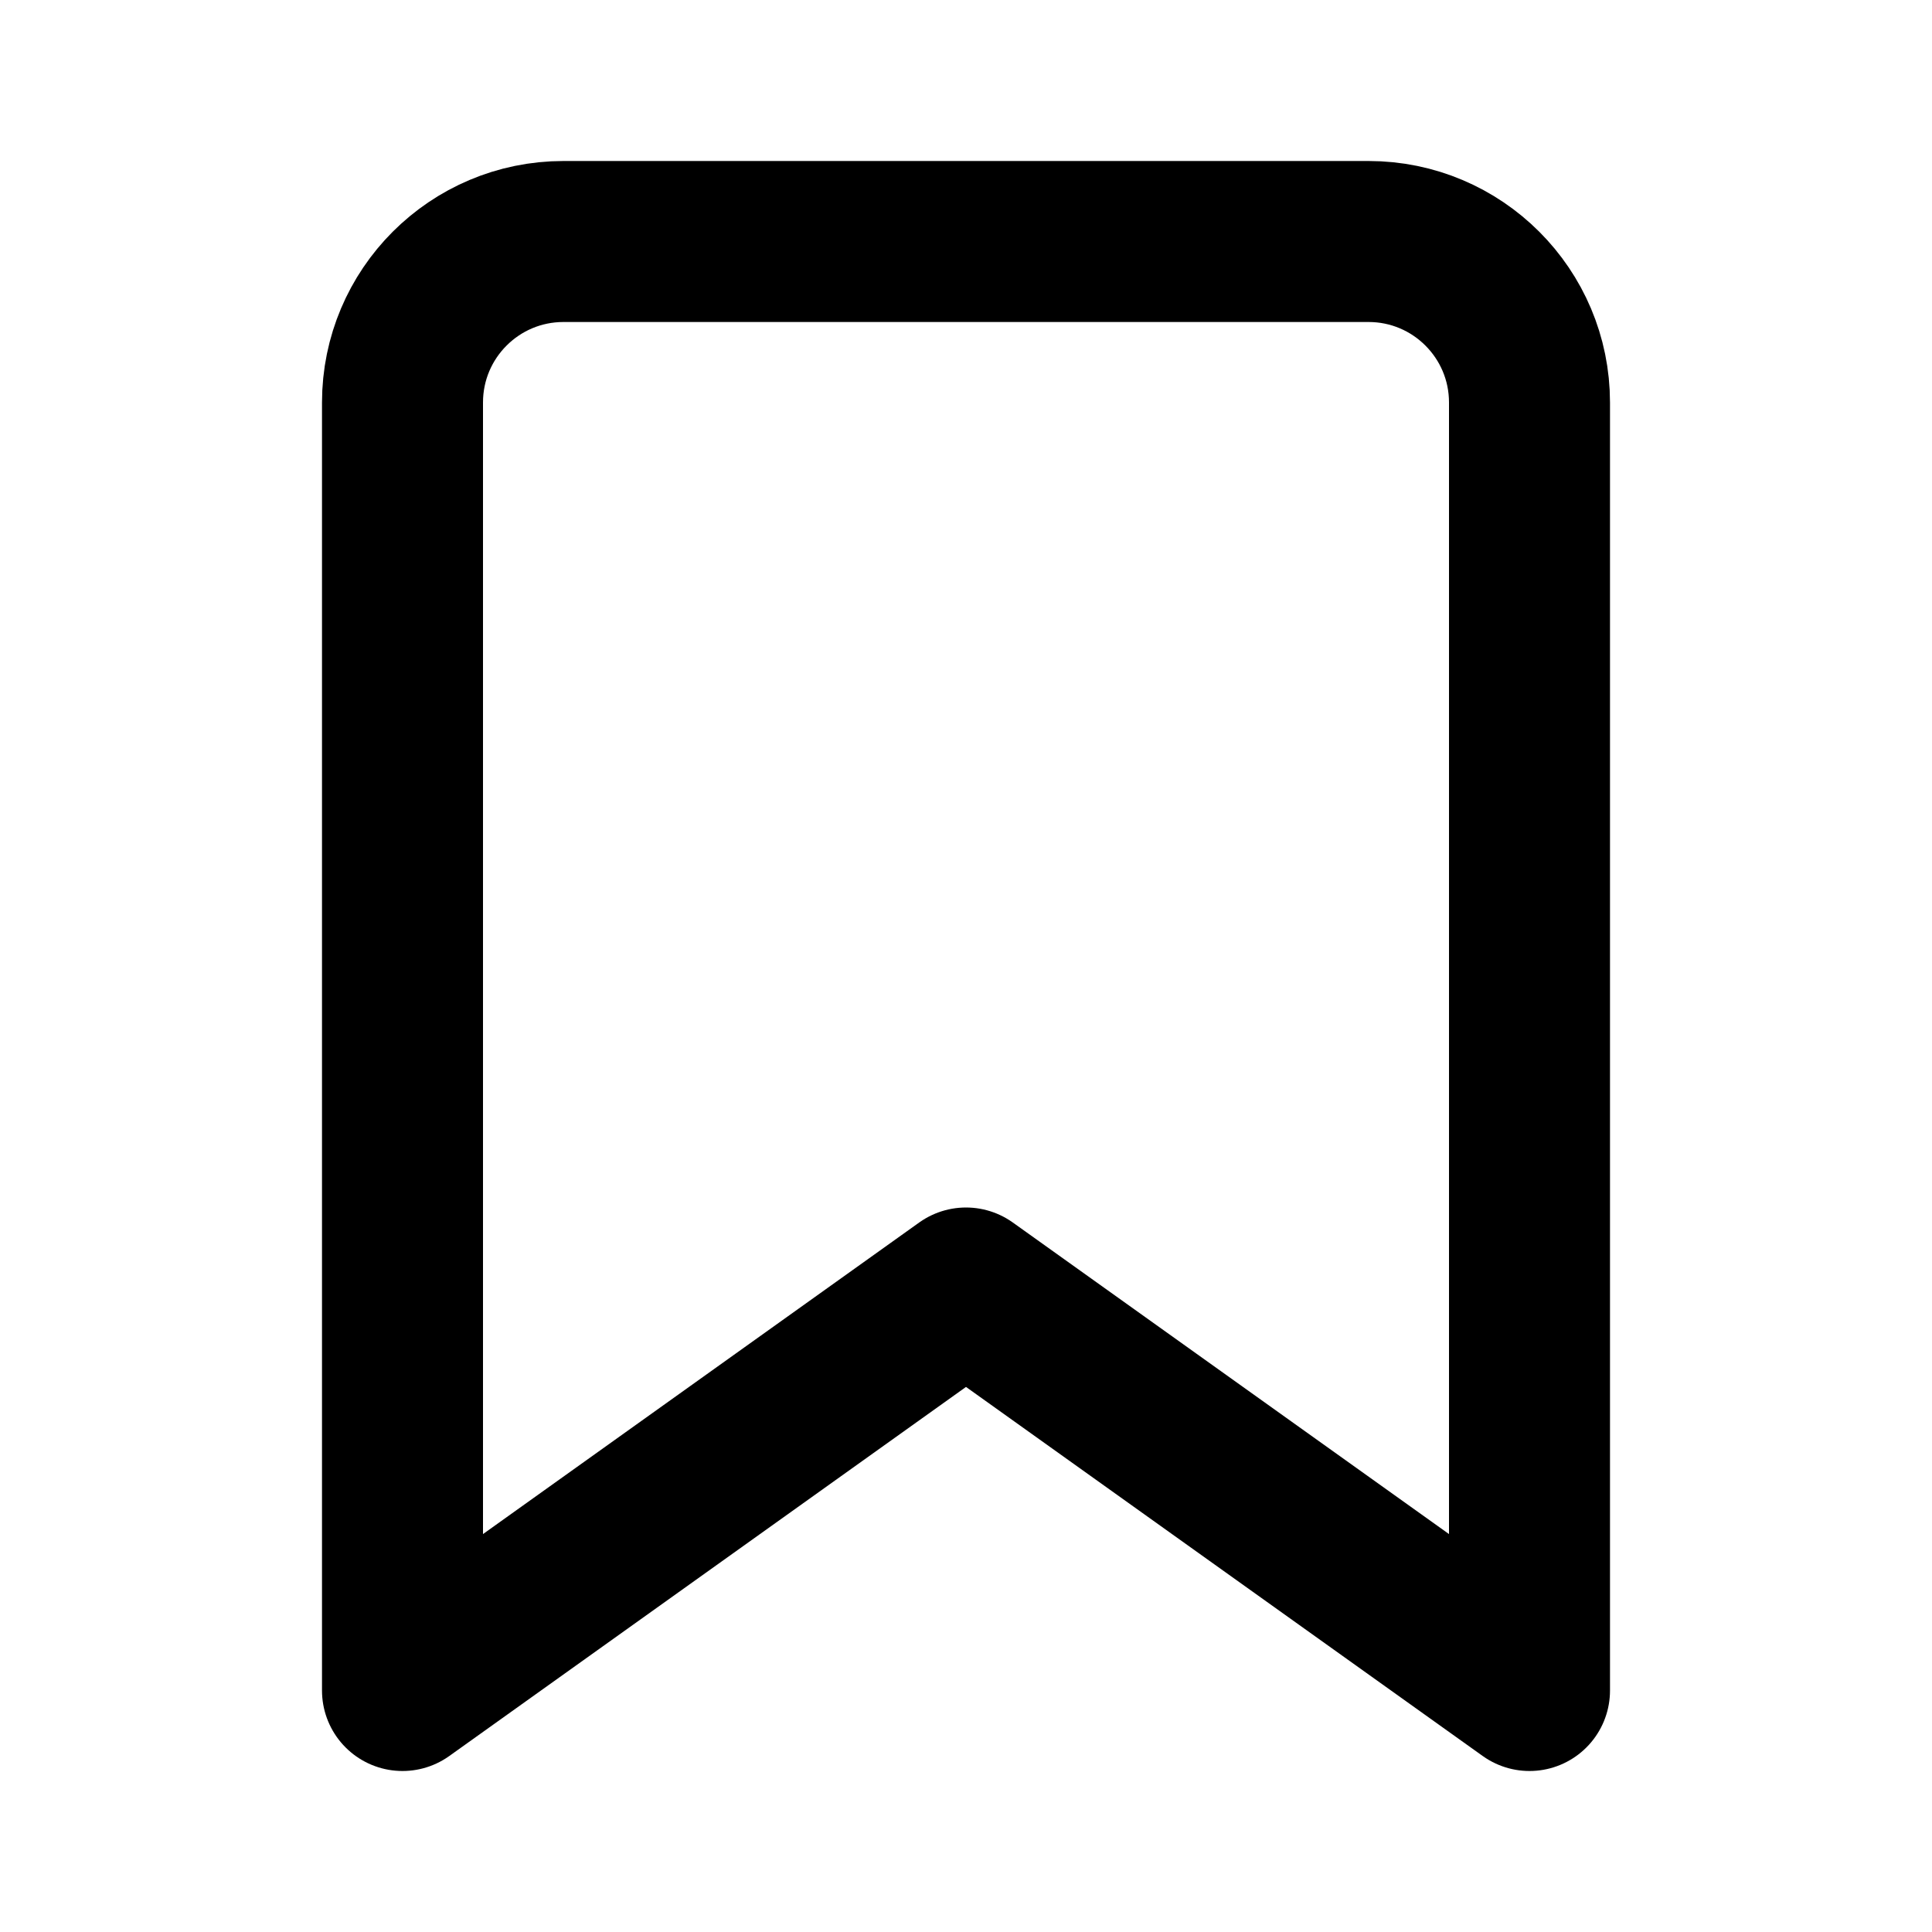
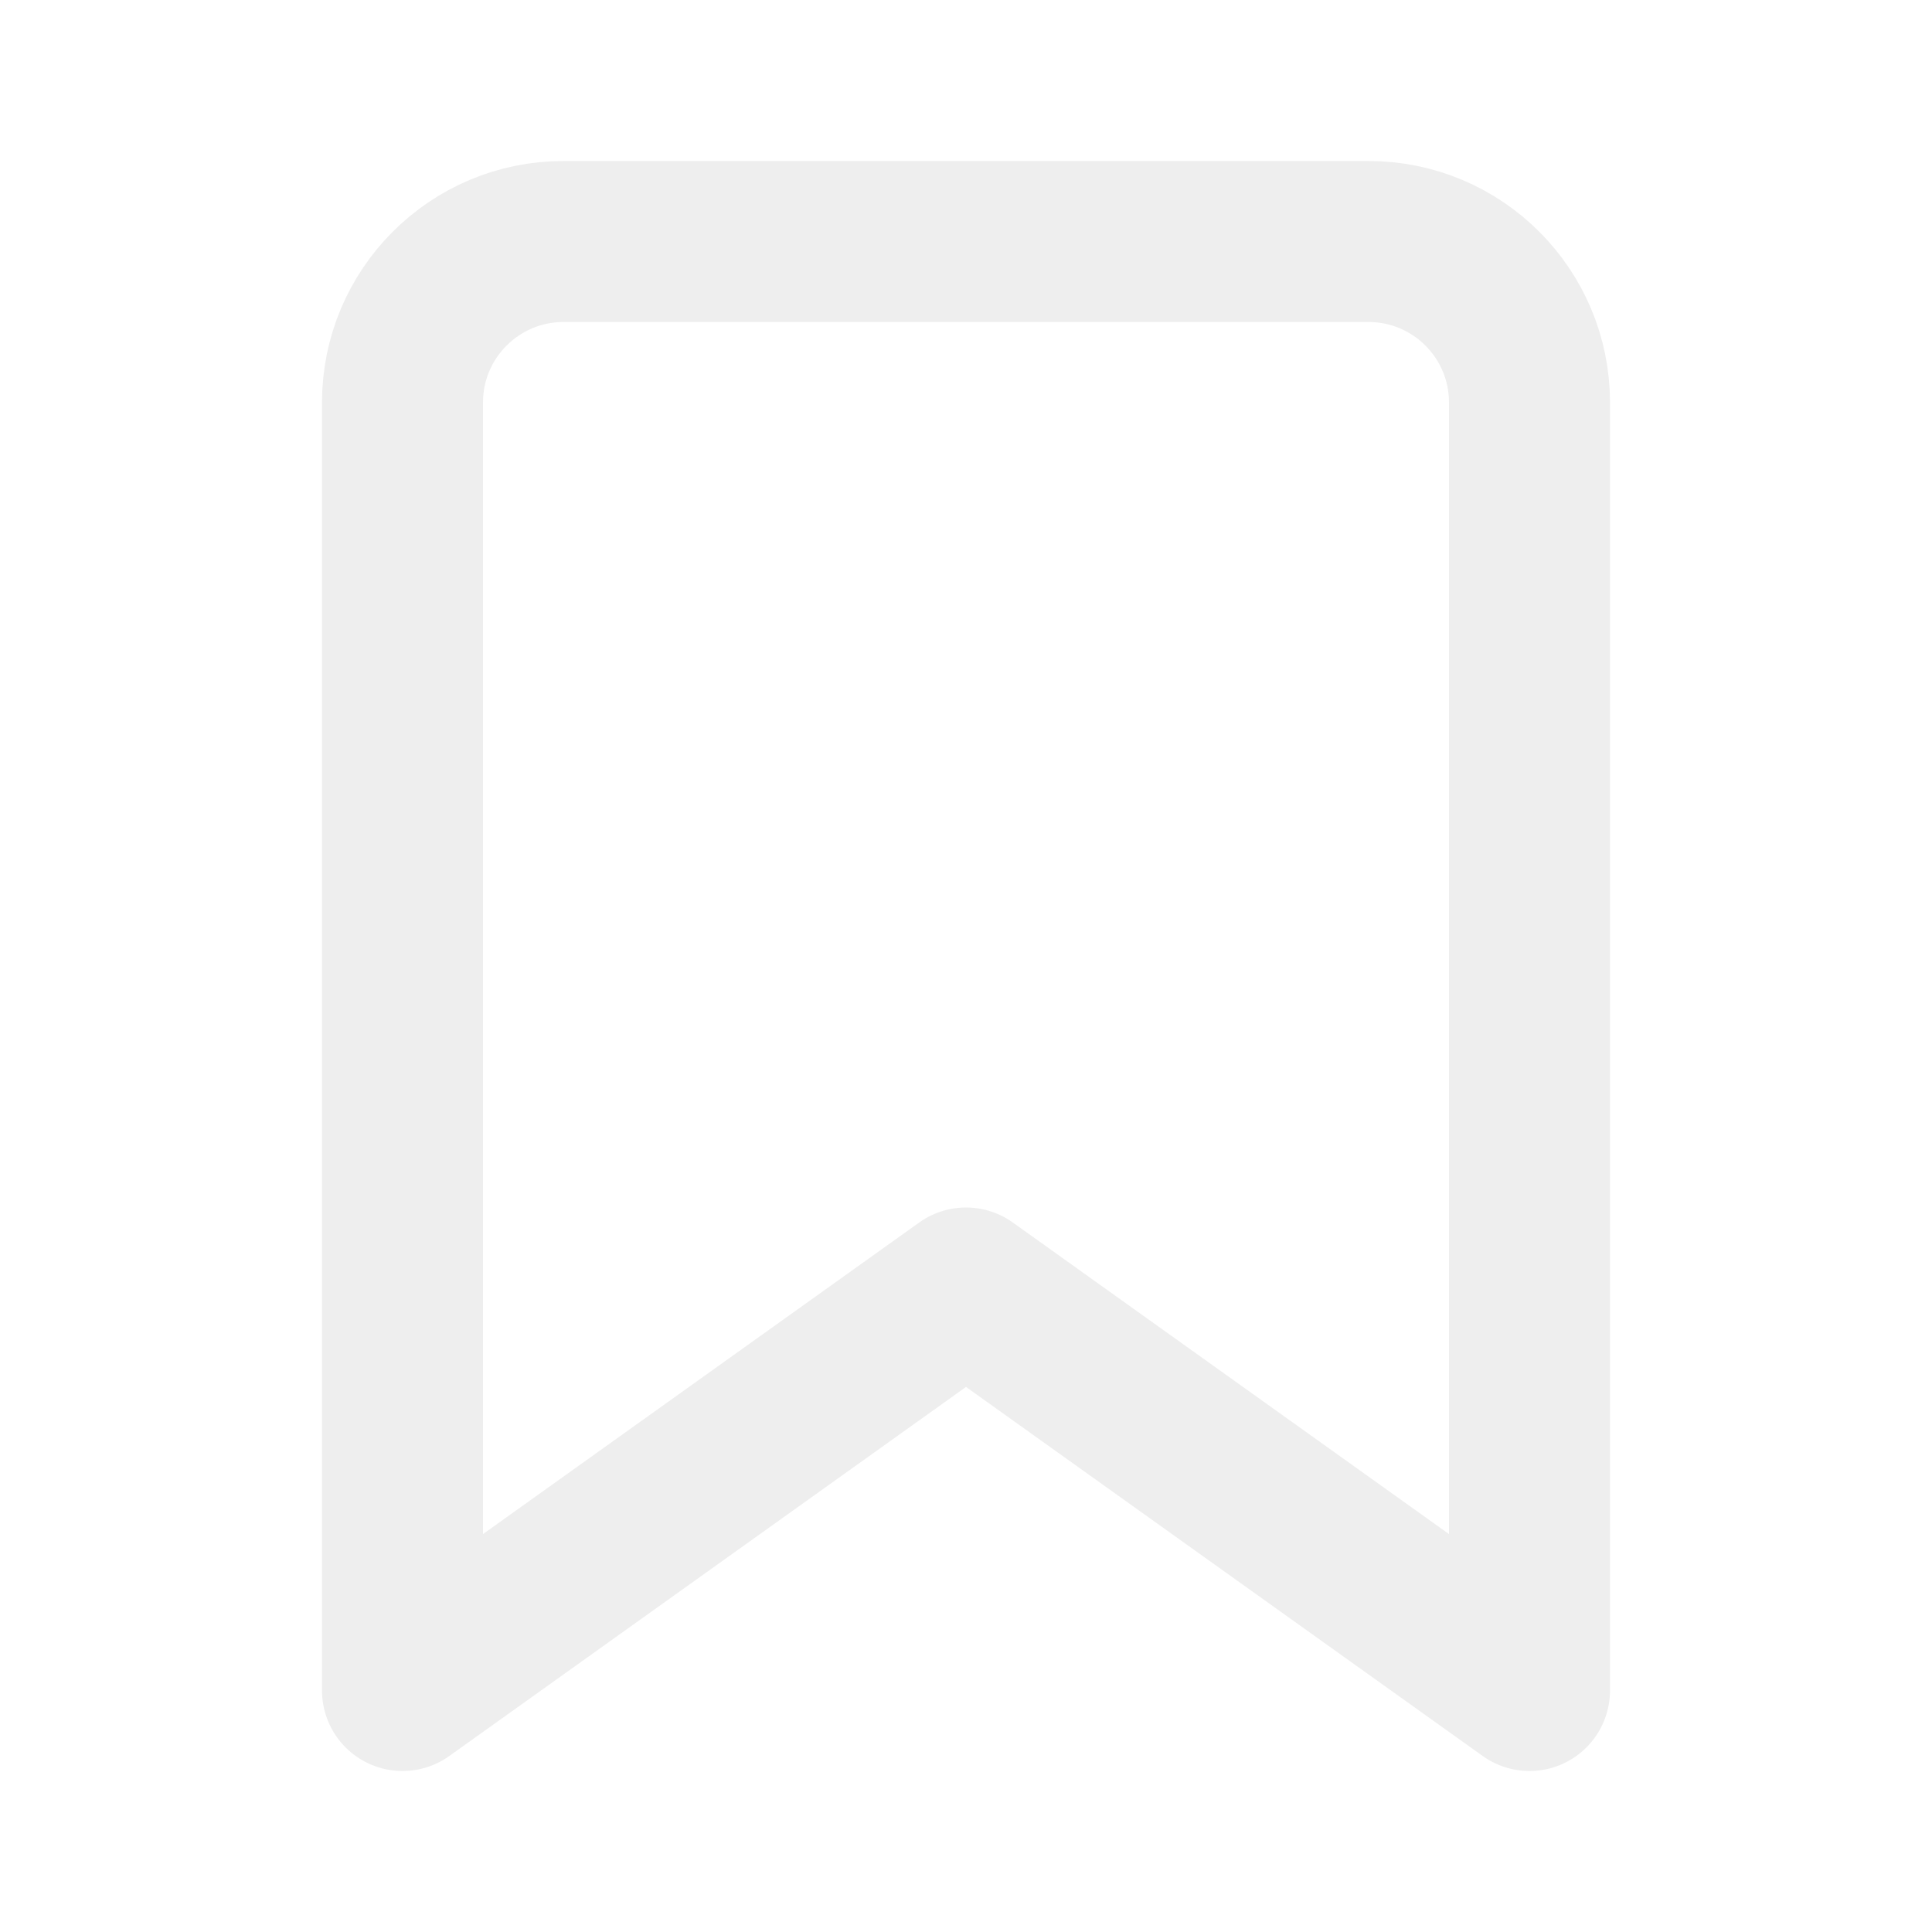
- <svg xmlns="http://www.w3.org/2000/svg" width="24" height="24" viewBox="0 0 24 24" fill="none" stroke="currentColor" stroke-width="2" stroke-linecap="round" stroke-linejoin="round" class="feather feather-bookmark">
+ <svg xmlns="http://www.w3.org/2000/svg" width="24" height="24" viewBox="0 0 24 24" fill="none" stroke="#EEEEEE" stroke-width="2" stroke-linecap="round" stroke-linejoin="round" class="feather feather-bookmark">
  <path d="M19 21l-7-5-7 5V5a2 2 0 0 1 2-2h10a2 2 0 0 1 2 2z" />
</svg>
